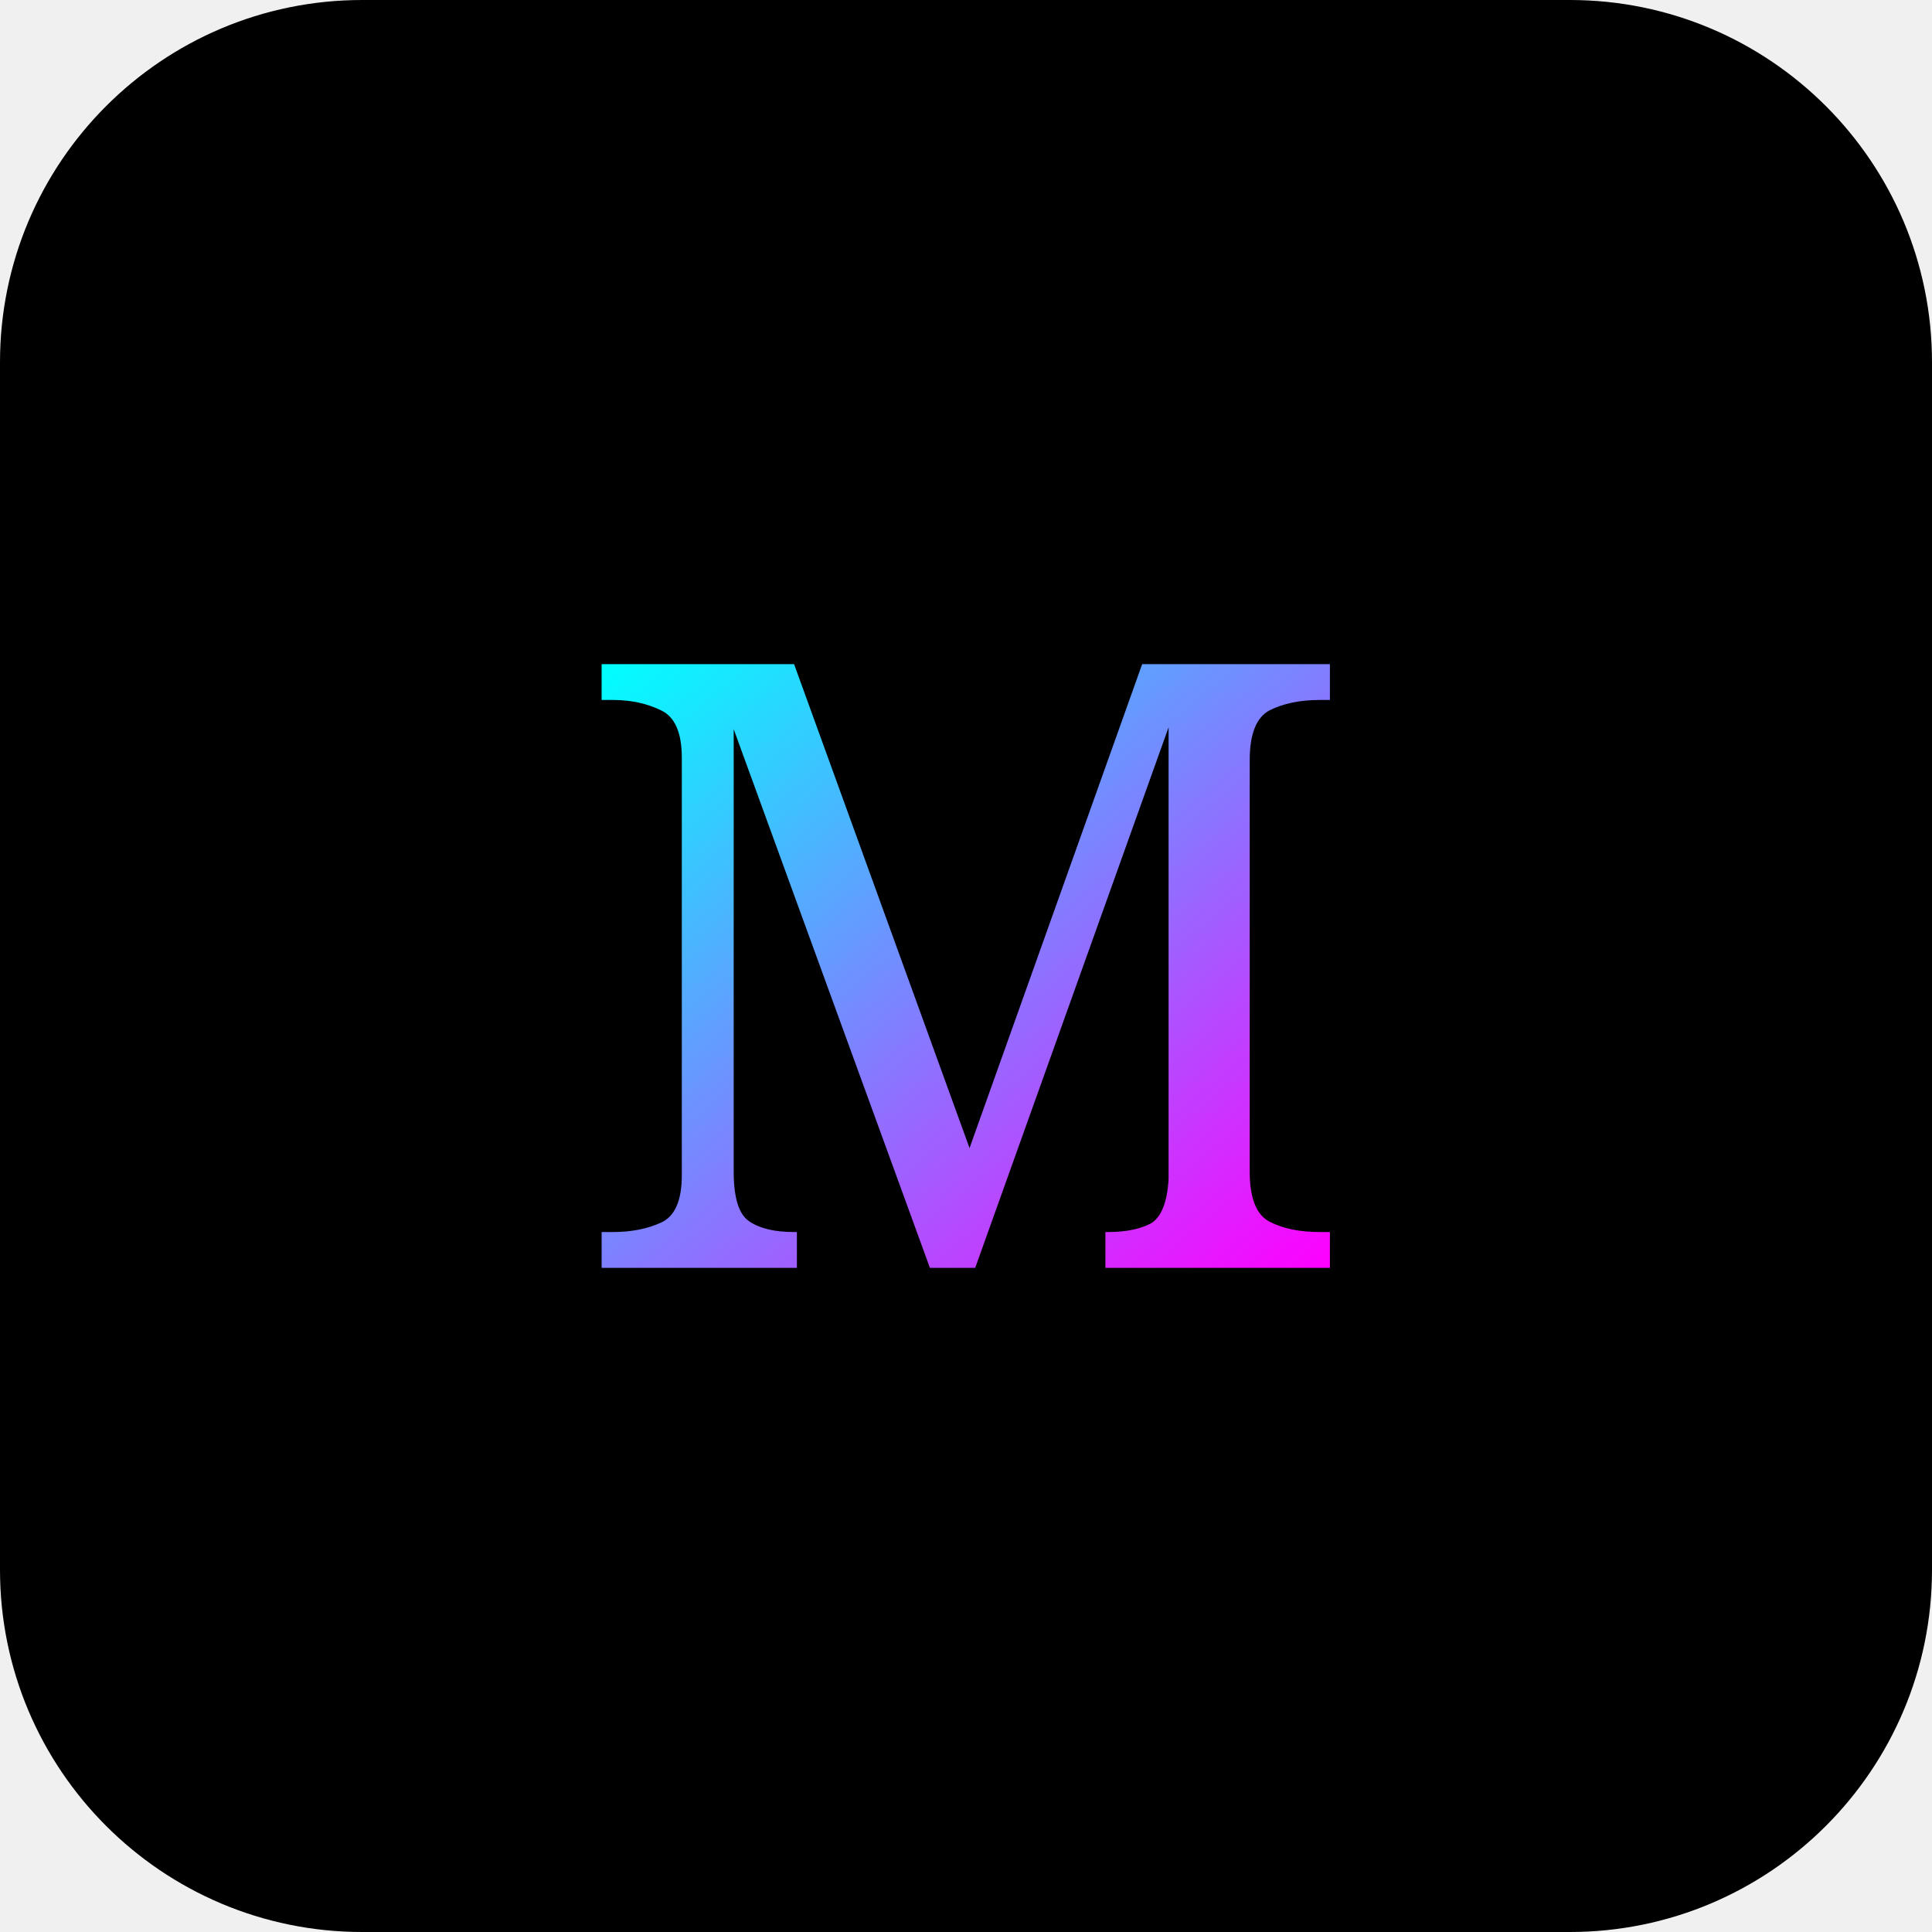
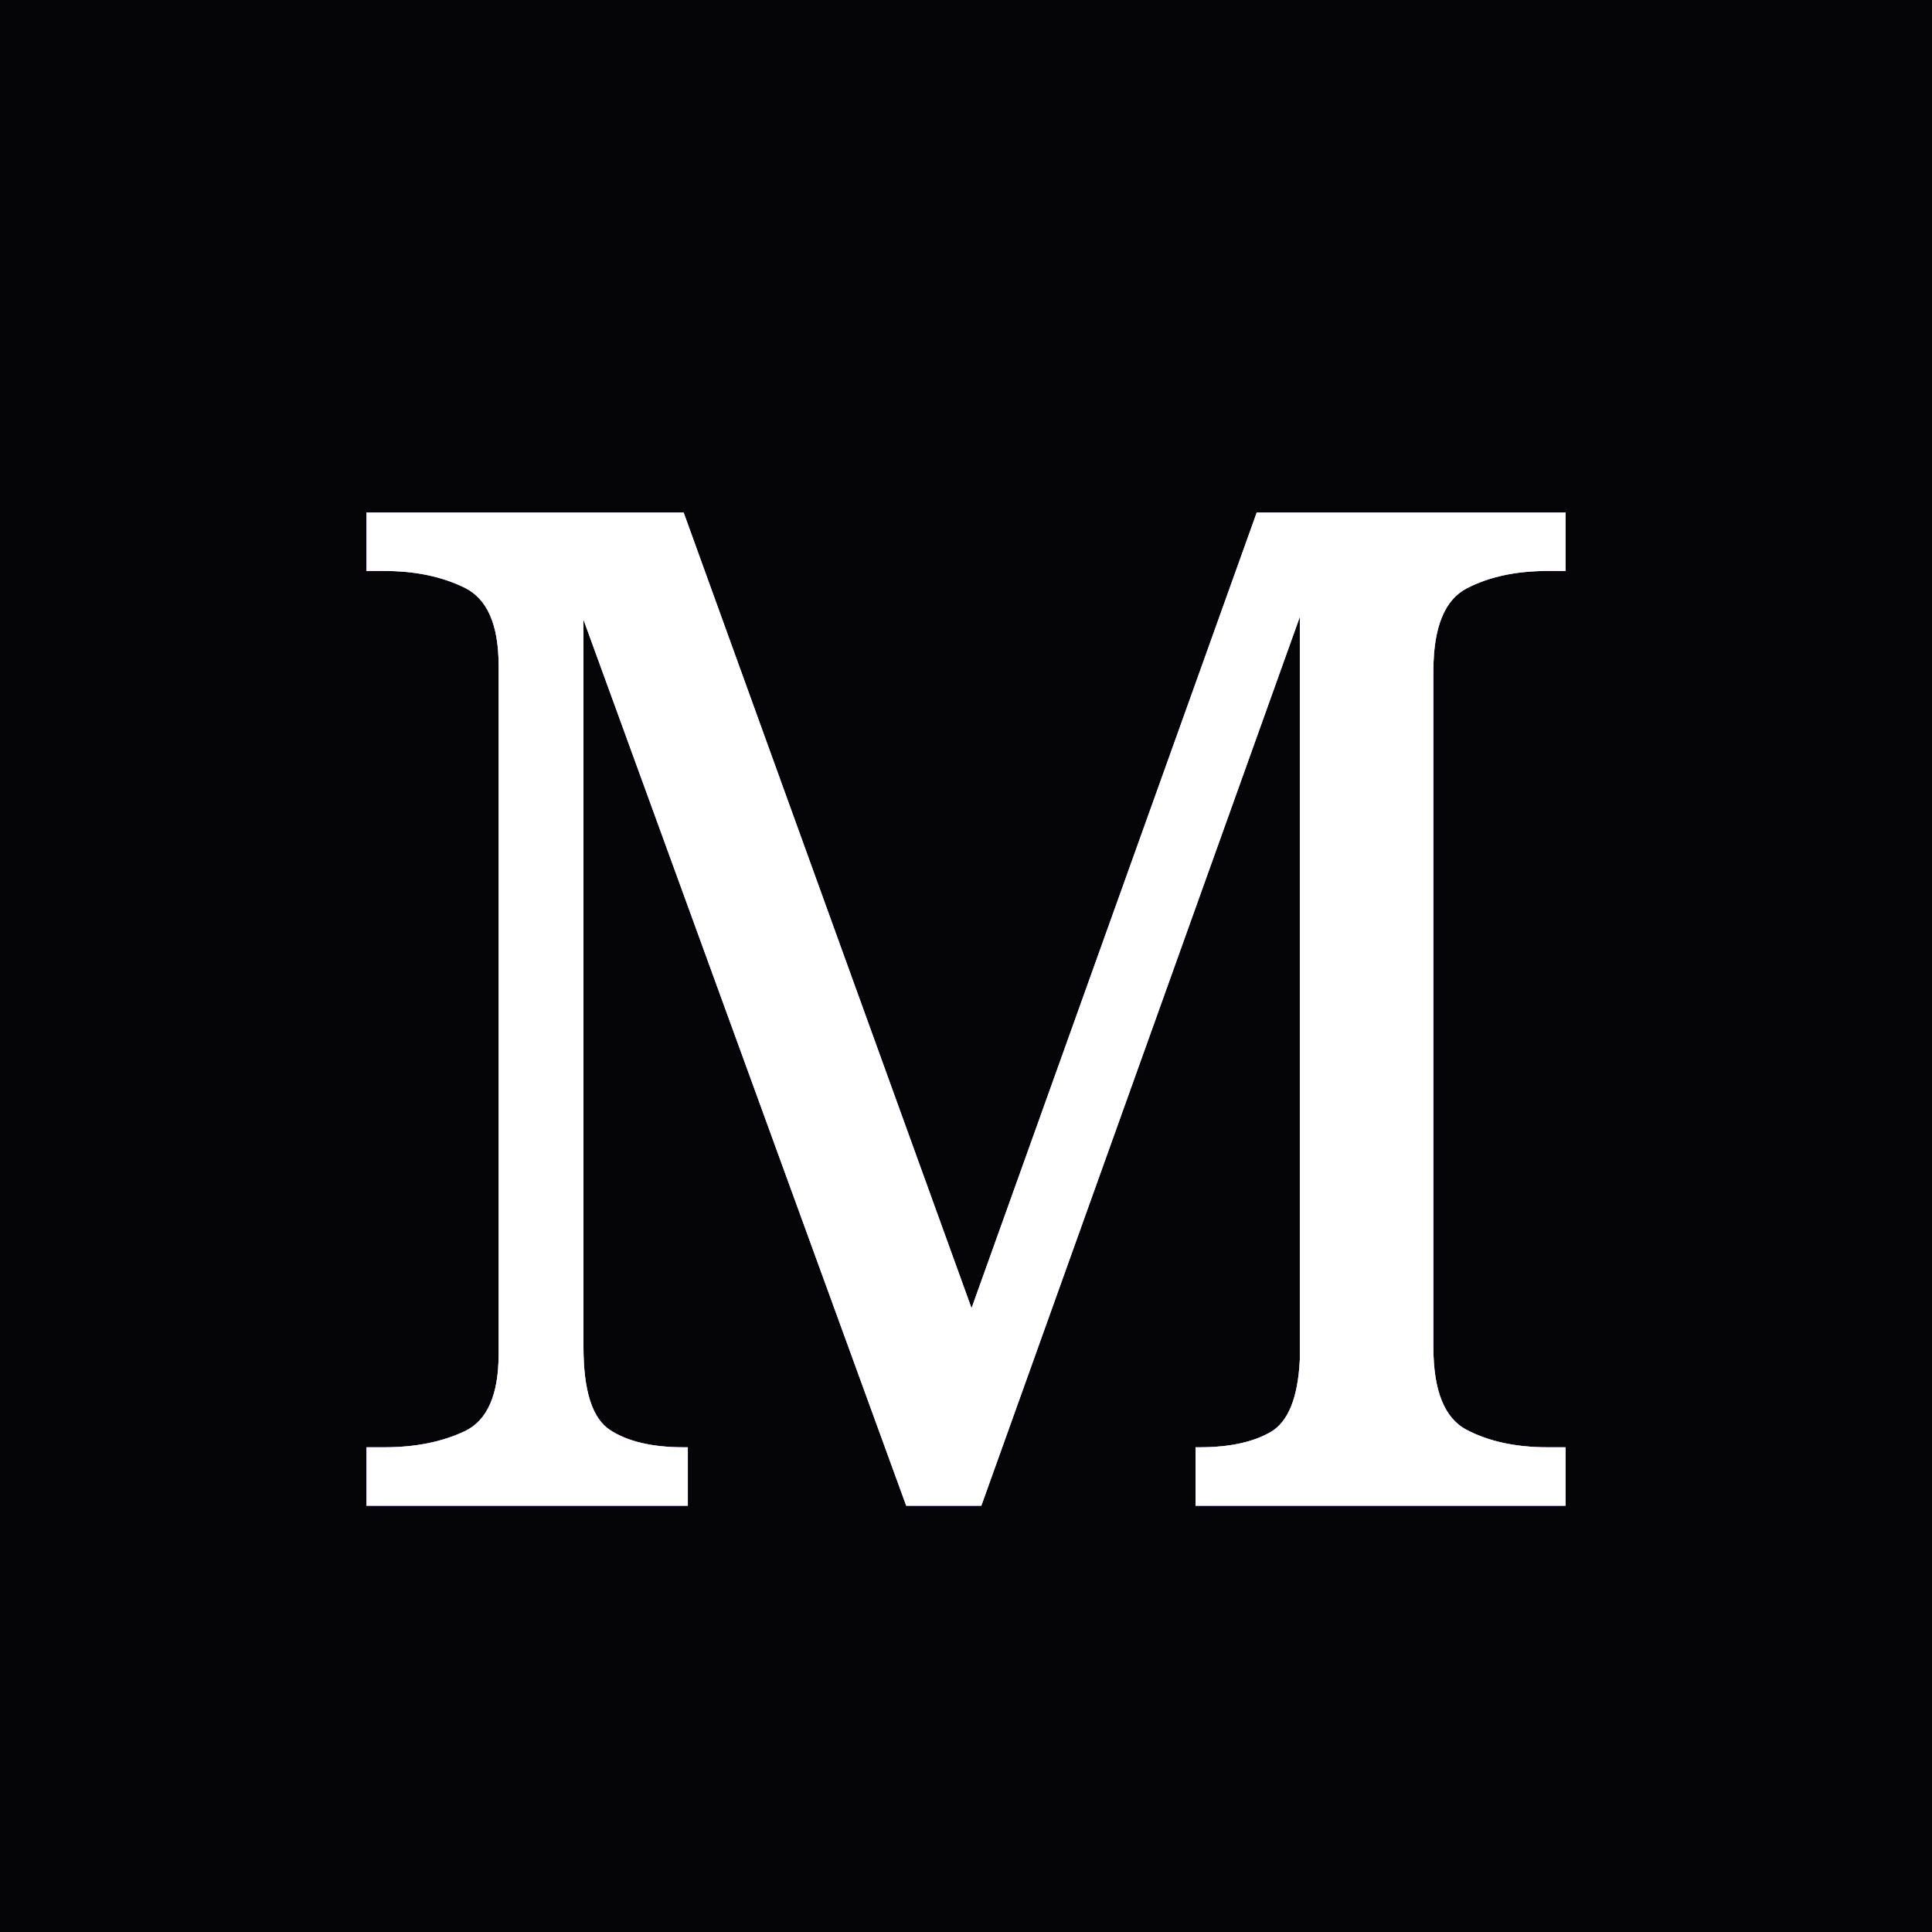
- <svg xmlns="http://www.w3.org/2000/svg" viewBox="0 0 32 32">
-   <defs>
-     <linearGradient id="g" x1="0%" y1="0%" x2="100%" y2="100%">
-       <stop offset="0%" stop-color="#00ffff" />
-       <stop offset="100%" stop-color="#ff00ff" />
-     </linearGradient>
-   </defs>
-   <rect width="32" height="32" rx="6" fill="#000" />
-   <text x="16" y="21" text-anchor="middle" font-family="serif" font-weight="500" font-size="14" fill="url(#g)">M</text>
+ <svg xmlns="http://www.w3.org/2000/svg" viewBox="0 0 512 512" width="512" height="512">
+   <style>
+ @keyframes glitch-cyan {
+   0%,5%,8%,14%,28%,76%,94%,100% { transform: translate(-8.06px, 0); }
+   6%   { transform: translate(-16.13px, 0); }
+   16%  { transform: translate(-29.95px, -5.12px); }
+   19%  { transform: translate(10.37px,  5.12px); }
+   23%  { transform: translate(-36.86px, -2.56px); }
+   26%  { transform: translate(-20.74px, 2.56px); }
+   80%  { transform: translate(-32.26px, -5.12px); }
+   84%  { transform: translate(13.82px,  5.12px); }
+   88%  { transform: translate(-41.47px, -2.56px); }
+   91%  { transform: translate(-23.04px, 2.56px); }
+ }
+ @keyframes glitch-magenta {
+   0%,5%,8%,14%,28%,76%,94%,100% { transform: translate(8.06px, 0); }
+   6%   { transform: translate(16.13px, 0); }
+   16%  { transform: translate(32.26px,  5.12px); }
+   19%  { transform: translate(-11.52px, -5.12px); }
+   23%  { transform: translate(39.17px,  2.56px); }
+   26%  { transform: translate(23.04px,  -2.56px); }
+   80%  { transform: translate(34.56px,  5.12px); }
+   84%  { transform: translate(-13.82px, -5.12px); }
+   88%  { transform: translate(43.78px,  2.56px); }
+   91%  { transform: translate(25.34px,  -2.56px); }
+ }
+ @keyframes glitch-white {
+   0%,5%,8%,14%,28%,76%,94%,100% { transform: translate(0, 0); }
+   6%   { transform: translate(-2.56px, 0); }
+   16%  { transform: translate(-10.24px, -2.56px); }
+   19%  { transform: translate(12.80px,  2.56px); }
+   23%  { transform: translate(-15.36px, 0); }
+   26%  { transform: translate(-5.12px, 0); }
+   80%  { transform: translate(-12.80px, -2.56px); }
+   84%  { transform: translate(15.36px,  2.56px); }
+   88%  { transform: translate(-17.92px, 0); }
+   91%  { transform: translate(-7.68px, 0); }
+ }
+ @keyframes glitch-flash {
+   0%,21.4%,87.4%,100% { opacity: 0; }
+   22%,22.6%           { opacity: 0.65; }
+   22.7%               { opacity: 0; }
+   88%,88.6%           { opacity: 0.85; }
+   88.7%               { opacity: 0; }
+ }
+ @keyframes slice-top {
+   0%,15%,24%,79%,92%,100% { opacity: 0; transform: translate(0, 0); }
+   16%,17.4%   { opacity: 0.95; transform: translate(-71.68px, 0); }
+   17.5%,21.9% { opacity: 0; }
+   22%,23.4%   { opacity: 0.95; transform: translate(46.08px, 0); }
+   80%,81.4%   { opacity: 0.95; transform: translate(-81.92px, 0); }
+   81.5%,87.9% { opacity: 0; }
+   88%,89.4%   { opacity: 0.95; transform: translate(56.32px, 0); }
+ }
+ @keyframes slice-mid {
+   0%,16%,26%,80%,93%,100% { opacity: 0; transform: translate(0, 0); }
+   17%,18.5%   { opacity: 0.9; transform: translate(66.56px, 0); }
+   18.6%,24%   { opacity: 0; }
+   24.1%,25.8% { opacity: 0.9; transform: translate(-51.20px, 0); }
+   81%,82.5%   { opacity: 0.9; transform: translate(76.80px, 0); }
+   82.6%,88%   { opacity: 0; }
+   88.1%,90%   { opacity: 0.9; transform: translate(-61.44px, 0); }
+ }
+ @keyframes slice-bot {
+   0%,17%,25%,81%,93%,100% { opacity: 0; transform: translate(0, 0); }
+   18%,19.4%   { opacity: 0.85; transform: translate(-35.84px, 0); }
+   19.5%,23.4% { opacity: 0; }
+   23.5%,24.8% { opacity: 0.85; transform: translate(25.60px, 0); }
+   82%,83.4%   { opacity: 0.85; transform: translate(-46.08px, 0); }
+   83.5%,87.4% { opacity: 0; }
+   87.5%,88.8% { opacity: 0.85; transform: translate(30.72px, 0); }
+ }
+ @keyframes glitch-bar {
+   0%,21%,24%,87%,90%,100% { opacity: 0; transform: translate(0, 0) scaleY(1); }
+   21.5%,22.4%  { opacity: 0.7; transform: translate(0, -20.48px) scaleY(0.6); }
+   87.5%,88.6%  { opacity: 0.8; transform: translate(0, 15.36px)  scaleY(0.4); }
+ }
+ @keyframes glitch-shake {
+   0%,15%,28%,79%,93%,100% { transform: translate(0, 0); }
+   17%   { transform: translate(-2.56px, 2.56px); }
+   23%   { transform: translate(5.12px, -2.56px); }
+   26%   { transform: translate(-2.56px, 0); }
+   81%   { transform: translate(2.56px, -2.56px); }
+   88%   { transform: translate(-5.12px, 2.56px); }
+   91%   { transform: translate(2.56px, 0); }
+ }
+   .gc { animation: glitch-cyan    5.5s cubic-bezier(.22,1,.36,1) infinite; transform-box: fill-box; transform-origin: center; }
+   .gm { animation: glitch-magenta 5.5s cubic-bezier(.22,1,.36,1) infinite; transform-box: fill-box; transform-origin: center; }
+   .gw { animation: glitch-white   5.5s cubic-bezier(.22,1,.36,1) infinite; transform-box: fill-box; transform-origin: center; }
+   .gflash { animation: glitch-flash 5.5s steps(1) infinite; opacity: 0; mix-blend-mode: screen; transform-box: fill-box; transform-origin: center; }
+   .gslice-top { animation: slice-top 5.5s steps(1) infinite; mix-blend-mode: screen; opacity: 0; transform-box: fill-box; transform-origin: center; }
+   .gslice-mid { animation: slice-mid 5.5s steps(1) infinite; mix-blend-mode: screen; opacity: 0; transform-box: fill-box; transform-origin: center; }
+   .gslice-bot { animation: slice-bot 5.5s steps(1) infinite; mix-blend-mode: screen; opacity: 0; transform-box: fill-box; transform-origin: center; }
+   .gbar       { animation: glitch-bar 5.5s steps(1) infinite; mix-blend-mode: screen; opacity: 0; transform-box: fill-box; transform-origin: center; }
+   .gshake     { animation: glitch-shake 5.5s cubic-bezier(.22,1,.36,1) infinite; transform-box: fill-box; transform-origin: center; }
+ </style>
+   <rect width="512" height="512" fill="#050507" />
+   <g class="gshake">
+     <g style="mix-blend-mode:screen" font-family="DM Serif Display, serif" font-weight="400" font-size="368.64" text-anchor="middle" dominant-baseline="central">
+       <text class="gc" x="256" y="256" fill="#5EE7E7">M</text>
+       <text class="gm" x="256" y="256" fill="#E85EFF">M</text>
+       <text class="gw" x="256" y="256" fill="#FFFFFF">M</text>
+       <defs>
+         <clipPath id="gtop-10">
+           <rect x="0" y="0" width="512" height="148.48" />
+         </clipPath>
+         <clipPath id="gmid-10">
+           <rect x="0" y="148.48" width="512" height="148.48" />
+         </clipPath>
+         <clipPath id="gbot-10">
+           <rect x="0" y="296.96" width="512" height="215.04" />
+         </clipPath>
+       </defs>
+       <g clip-path="url(#gtop-10)">
+         <text class="gslice-top" x="256" y="256" text-anchor="middle" dominant-baseline="middle" font-size="368.64" fill="#ffffff">M</text>
+       </g>
+       <g clip-path="url(#gmid-10)">
+         <text class="gslice-mid" x="256" y="256" text-anchor="middle" dominant-baseline="middle" font-size="368.64" fill="#ffffff">M</text>
+       </g>
+       <g clip-path="url(#gbot-10)">
+         <text class="gslice-bot" x="256" y="256" text-anchor="middle" dominant-baseline="middle" font-size="368.64" fill="#ffffff">M</text>
+       </g>
+       <rect class="gbar" x="0" y="240.64" width="512" height="30.72" fill="#5EE7E7" />
+       <text class="gflash" x="256" y="256" text-anchor="middle" dominant-baseline="middle" font-size="368.64" fill="#ffffff">M</text>
+     </g>
+   </g>
</svg>
